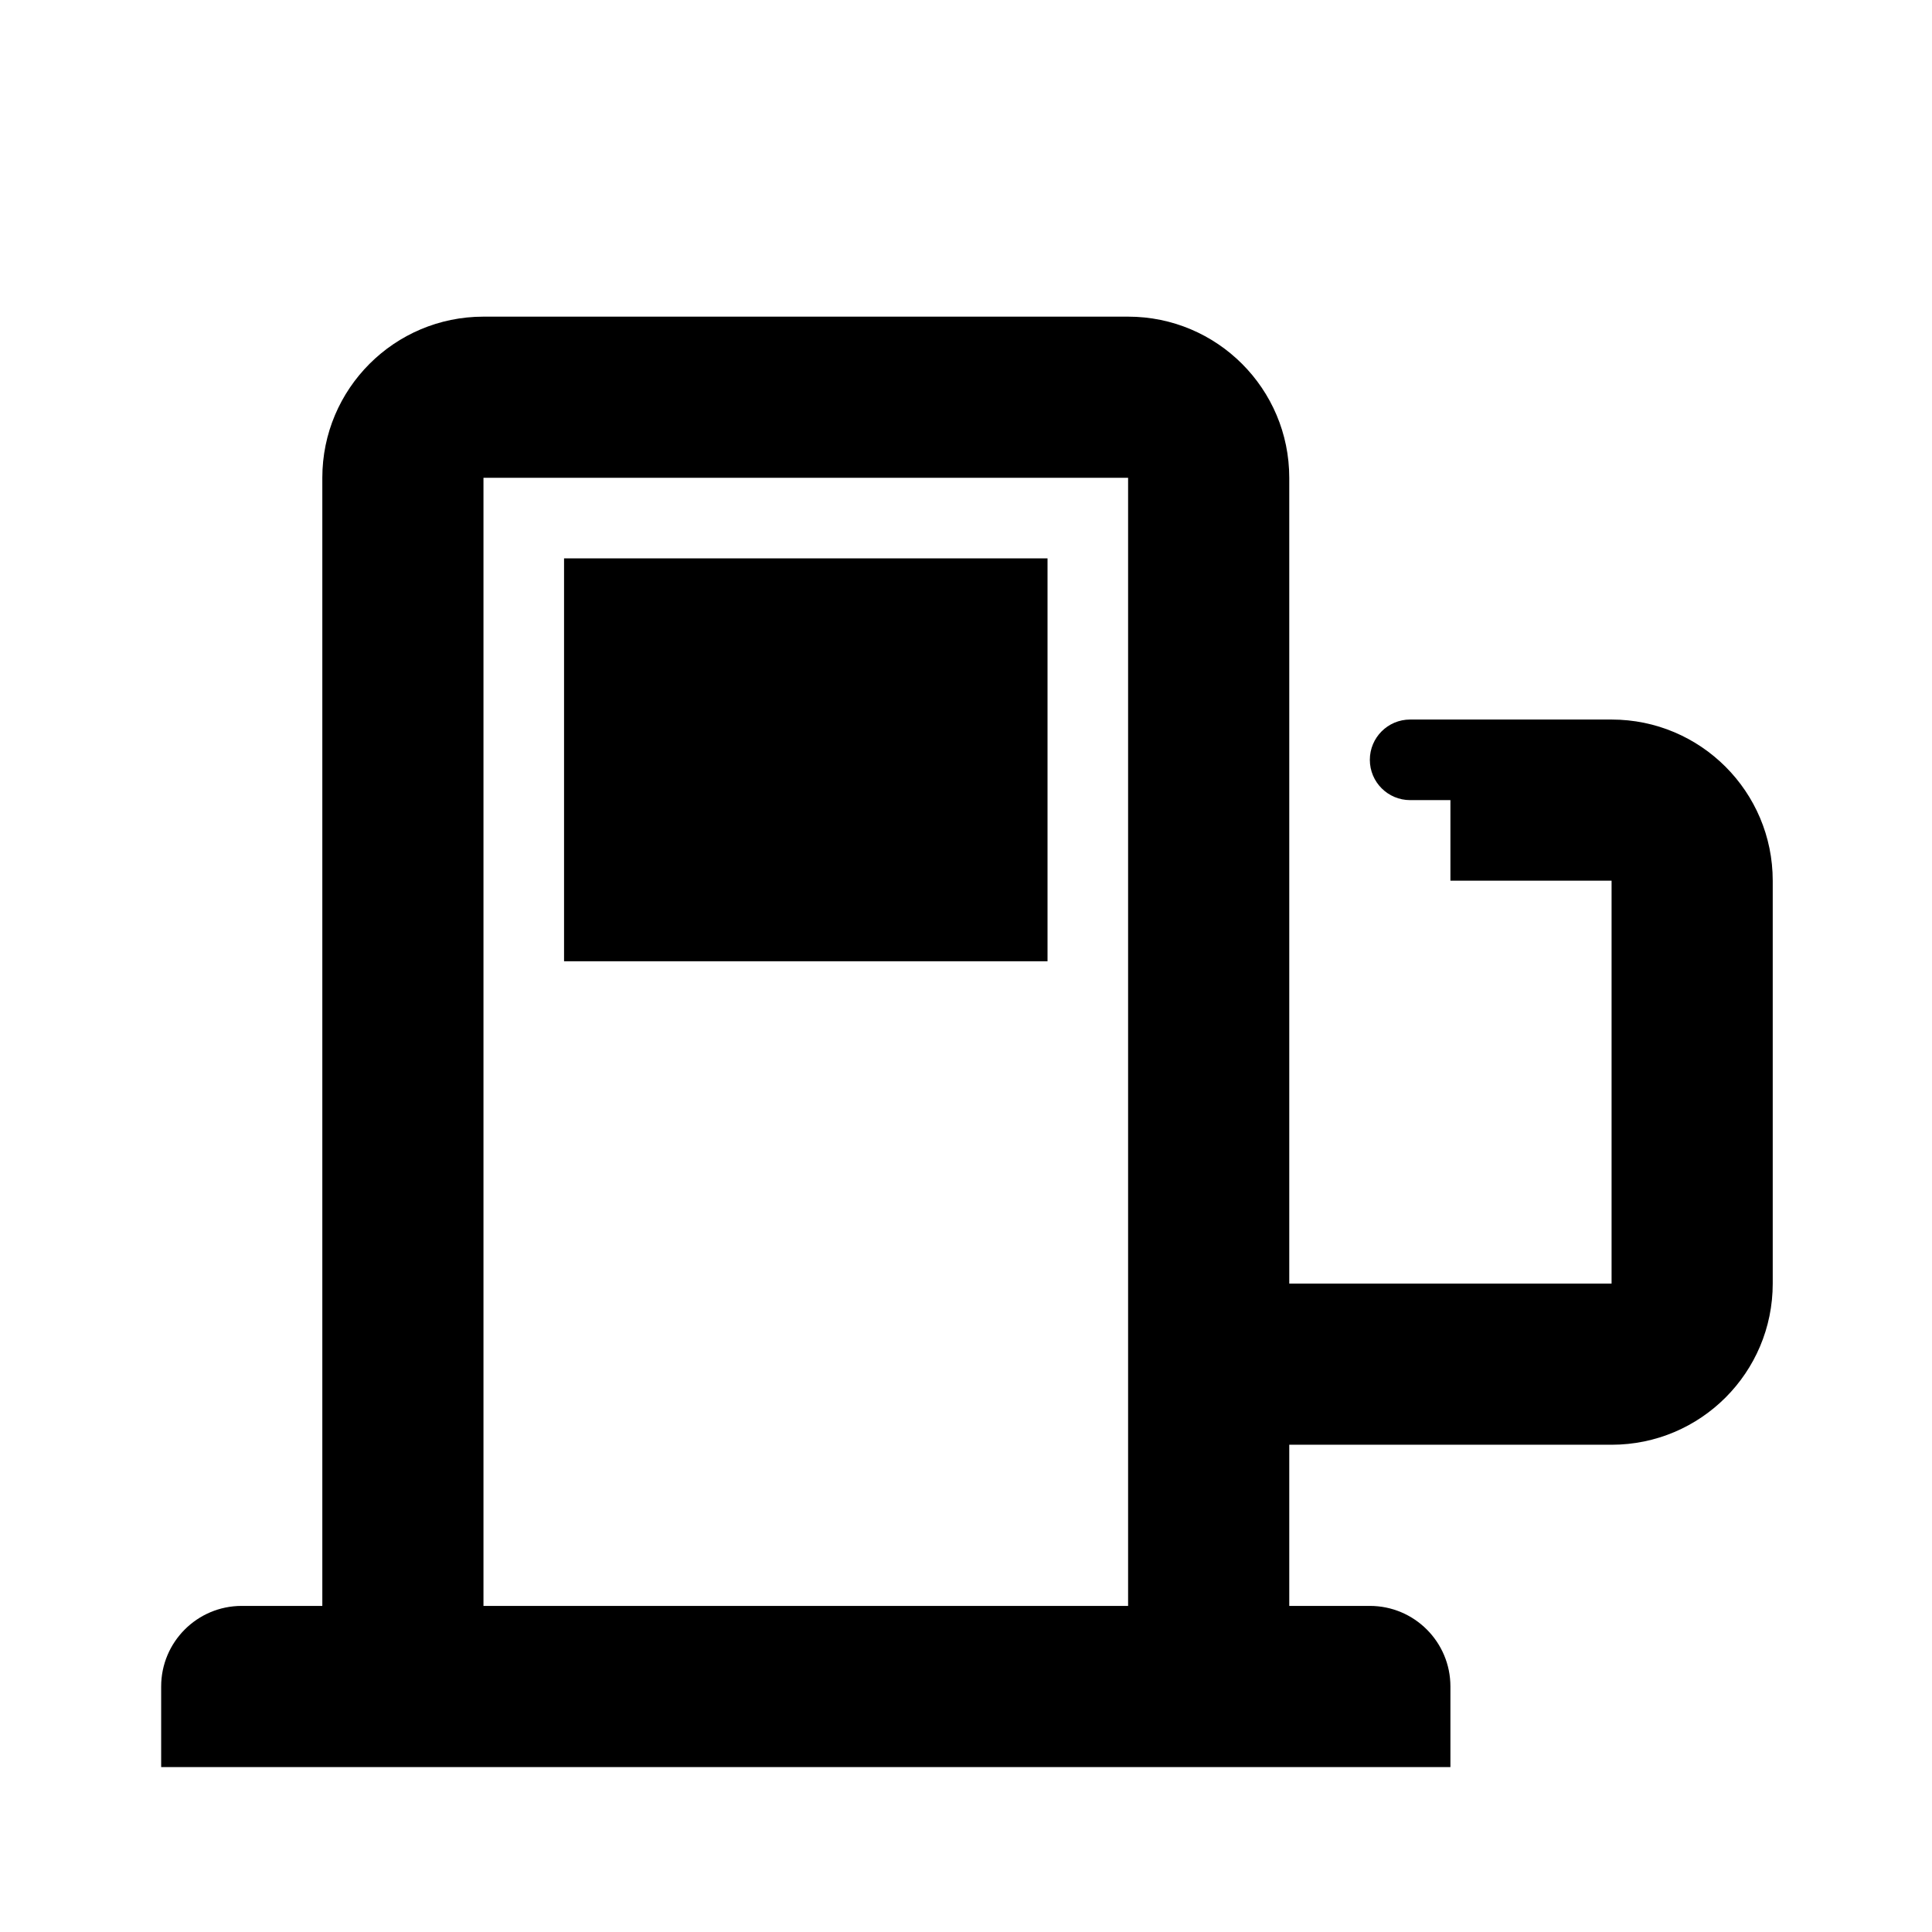
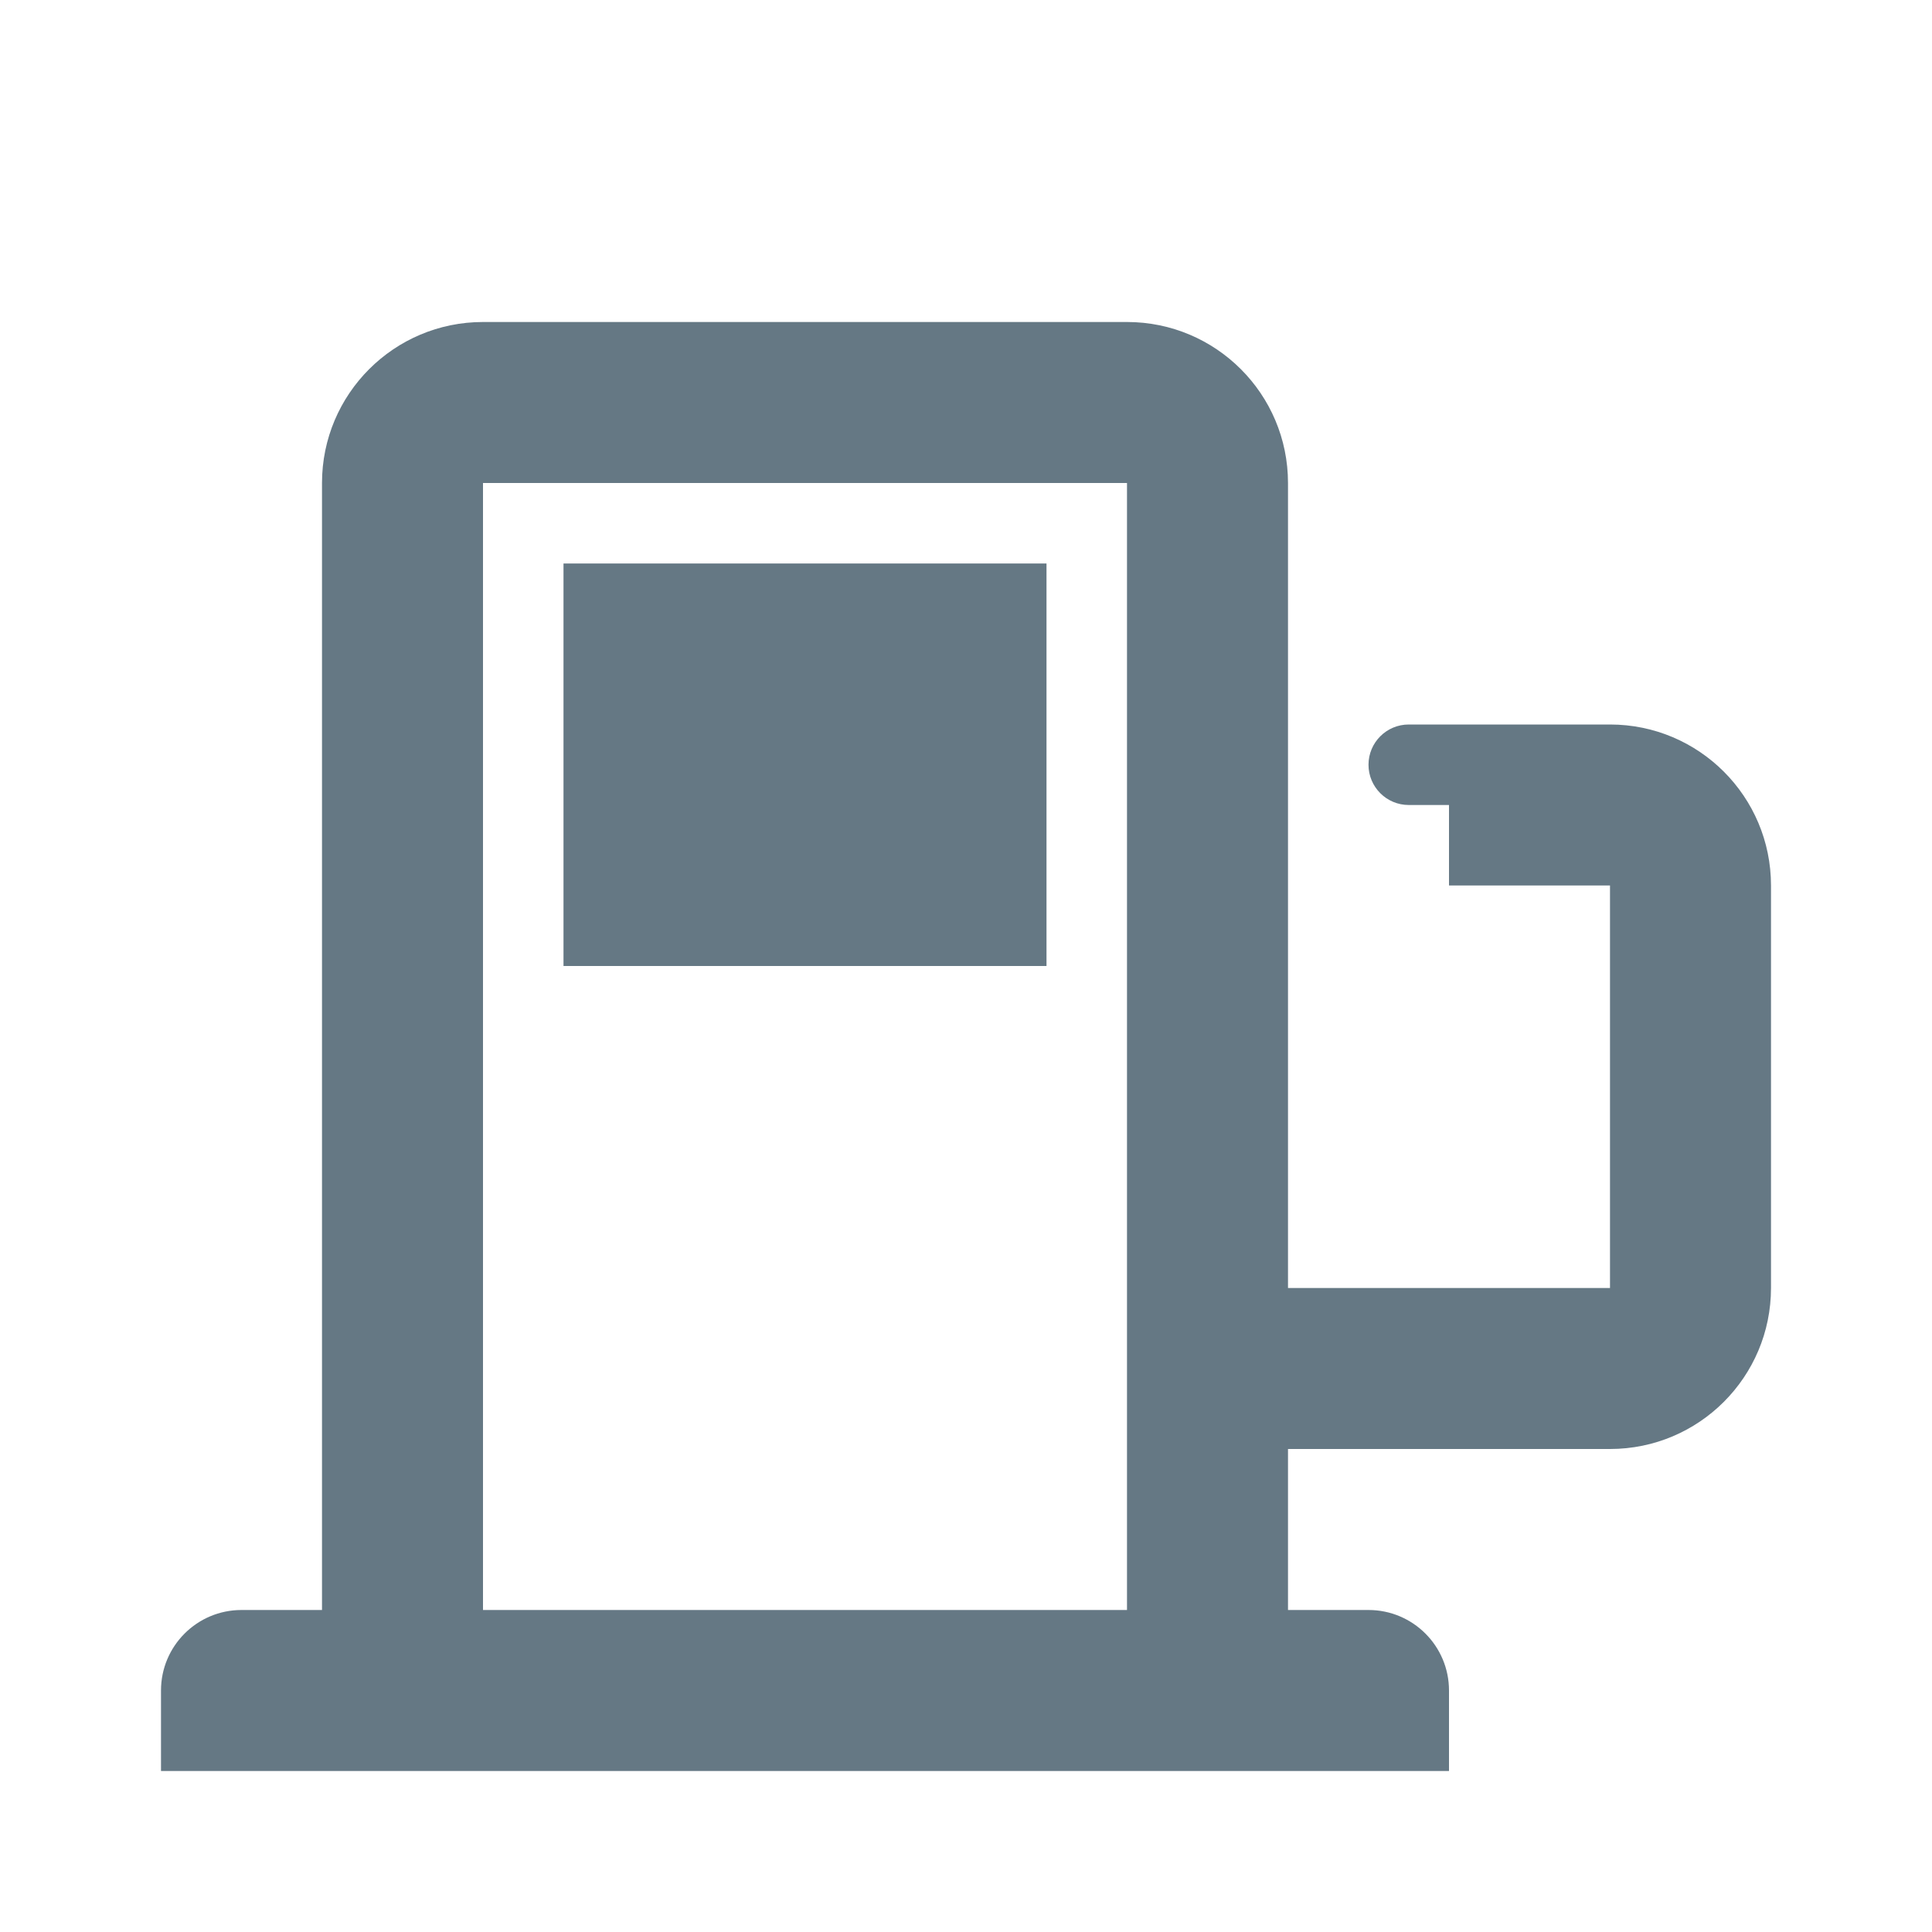
- <svg xmlns="http://www.w3.org/2000/svg" version="1.1" width="720" height="720" viewBox="0 0 720 720">
-   <path fill="black" d="M120.118 178.064c0-33.169 26.889-60.058 60.058-60.058h240.235c33.171 0 60.058 26.889 60.058 60.058v420.41h30.030c16.585 0 30.030 13.444 30.030 30.030v30.030h-480.469v-30.030c0-16.585 13.445-30.030 30.030-30.030h30.030v-420.41zM420.41 178.064h-240.235v420.41h240.235v-420.41zM210.206 208.094h180.176v150.147h-180.176v-150.147zM585.572 268.152h15.015c33.171 0 60.058 26.889 60.058 60.058v150.147c0 33.171-26.888 60.058-60.058 60.058h-150.147v-60.058h150.147v-150.147h-60.058v-30.030h-15.015c-8.291 0-15.015-6.722-15.015-15.015s6.723-15.015 15.015-15.015h60.058z" />
+ <svg xmlns="http://www.w3.org/2000/svg" fill="none" viewBox="0 0 24 24">
+   <path d="M7 7h6v5H7V7Z" fill="#657884" />
+   <path d="M4 6a2 2 0 0 1 2-2h8a2 2 0 0 1 2 2v10h4v-5h-2v-1h-.5a.5.5 0 0 1 0-1H20a2 2 0 0 1 2 2v5a2 2 0 0 1-2 2h-4v2h1a1 1 0 0 1 1 1v1H2v-1a1 1 0 0 1 1-1h1V6Zm10 0H6v14h8V6Z" fill="#657884" />
</svg>
